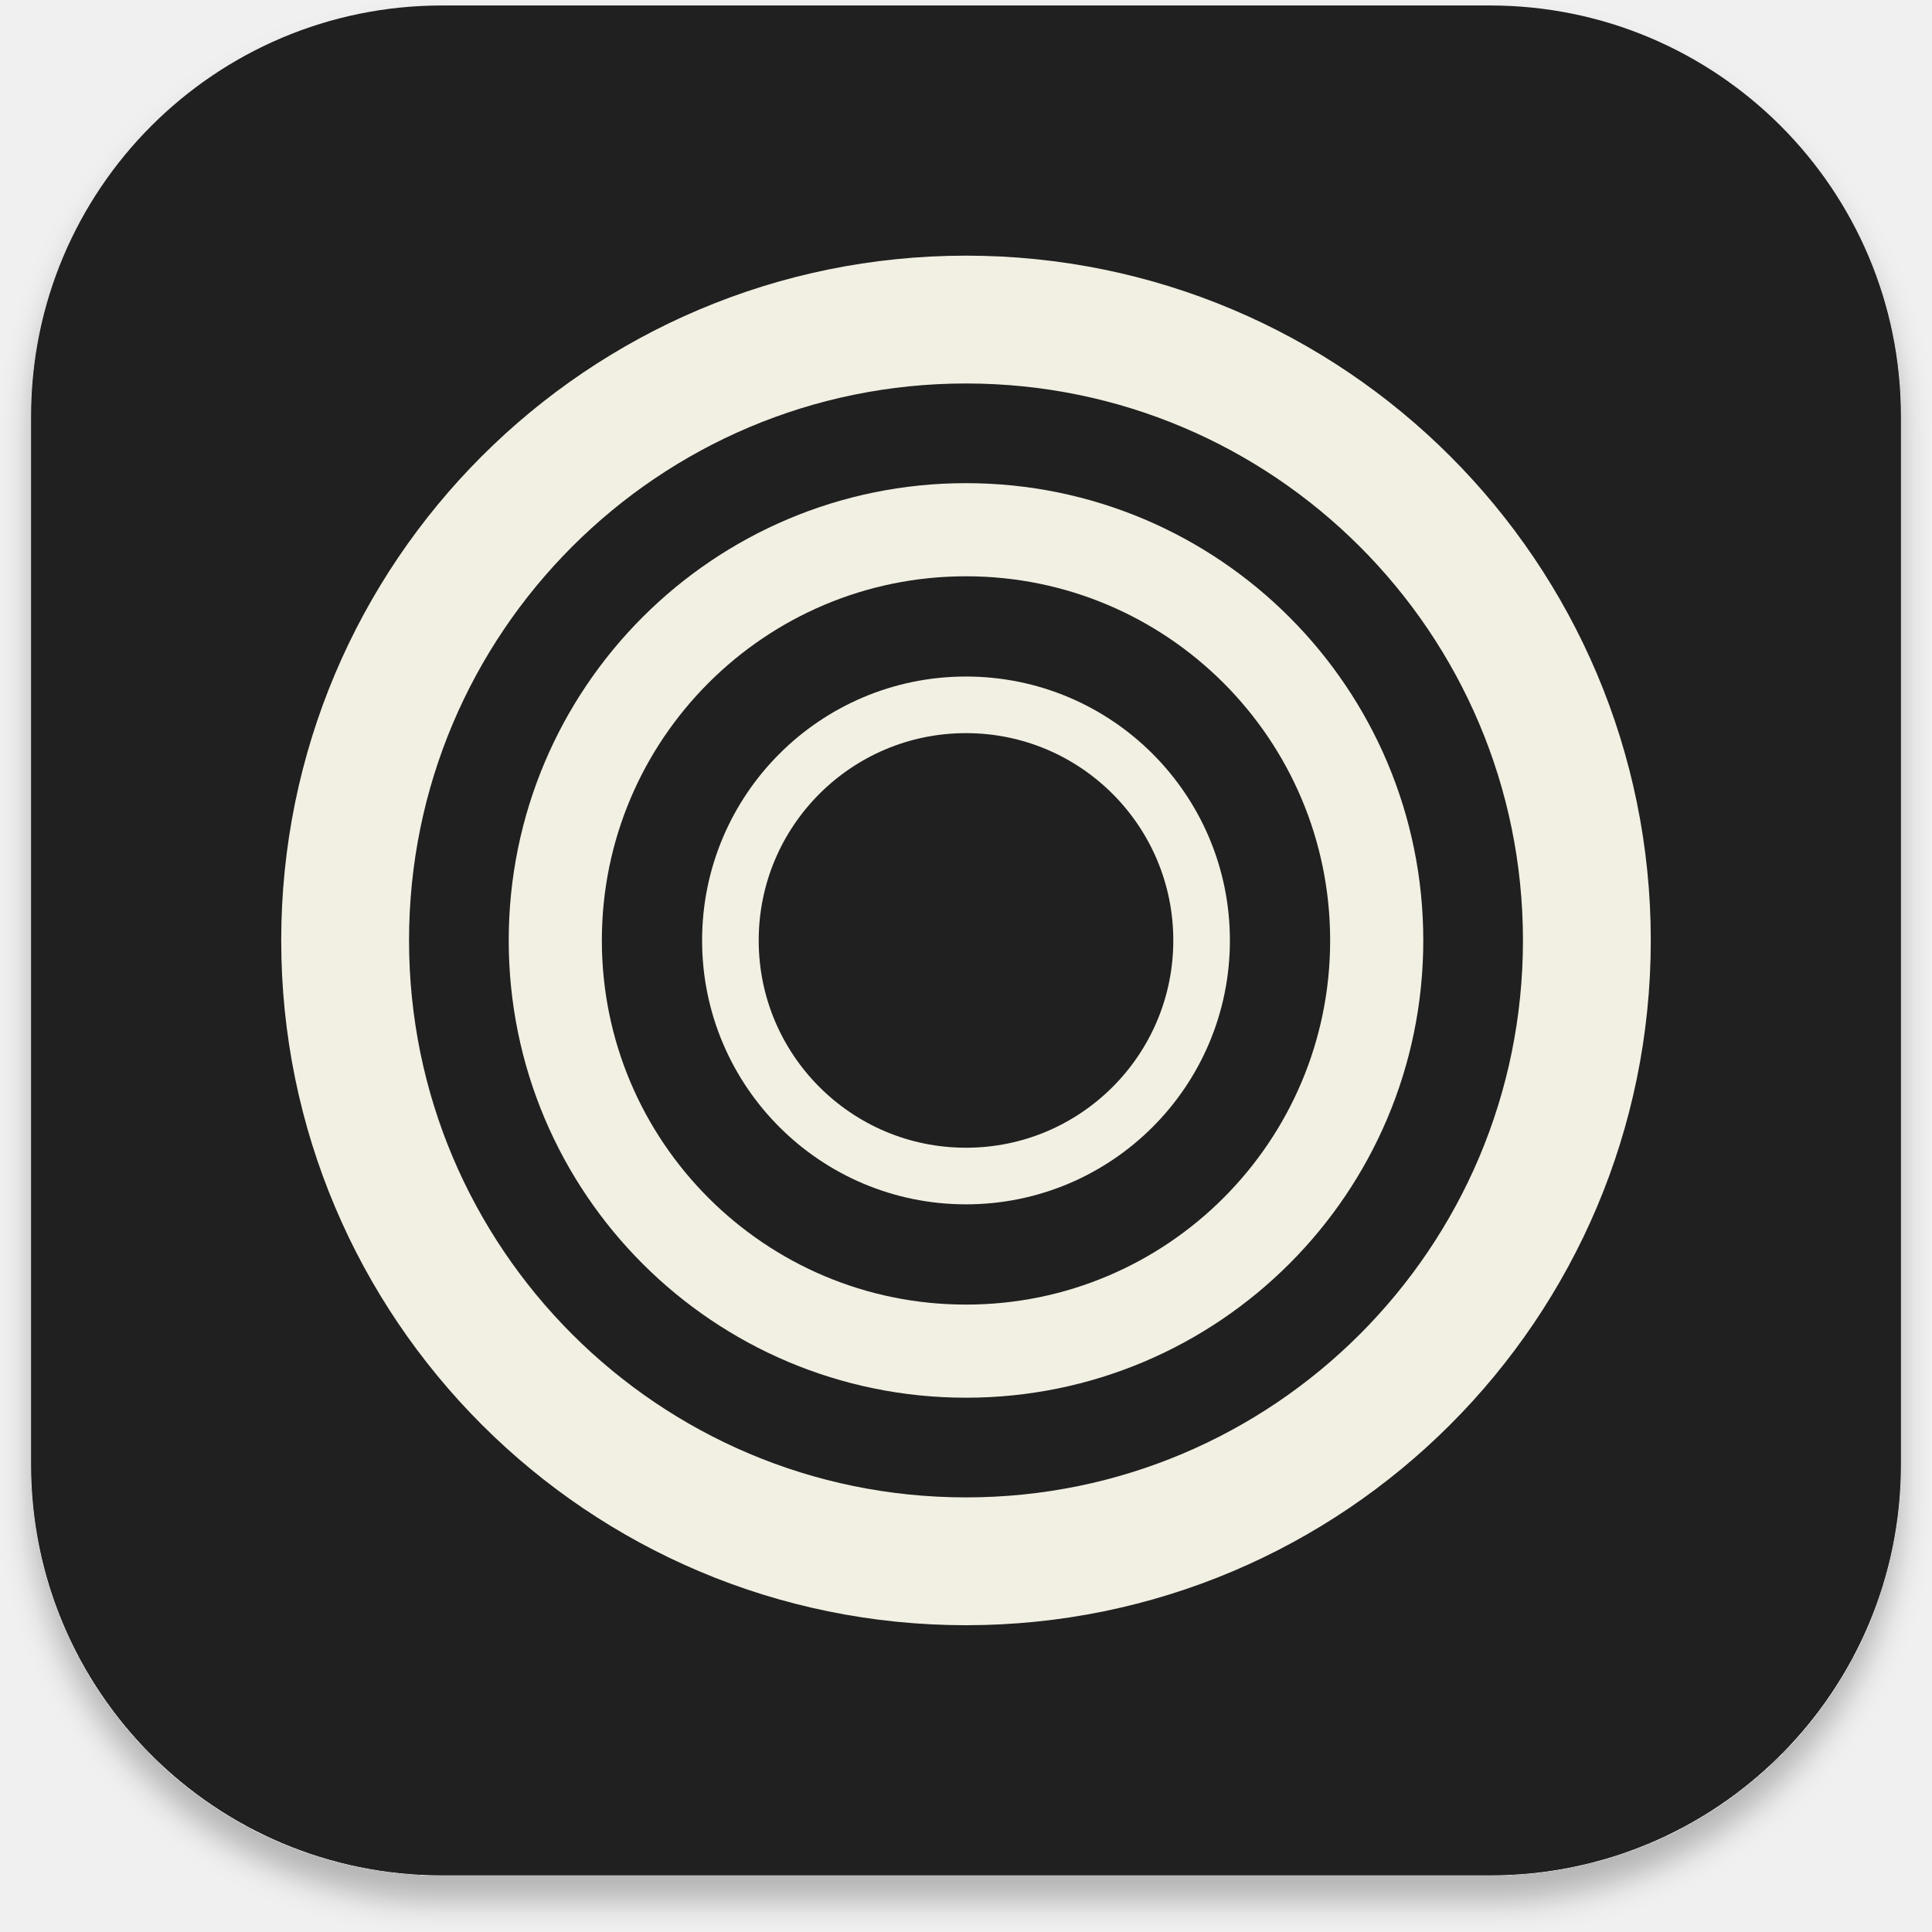
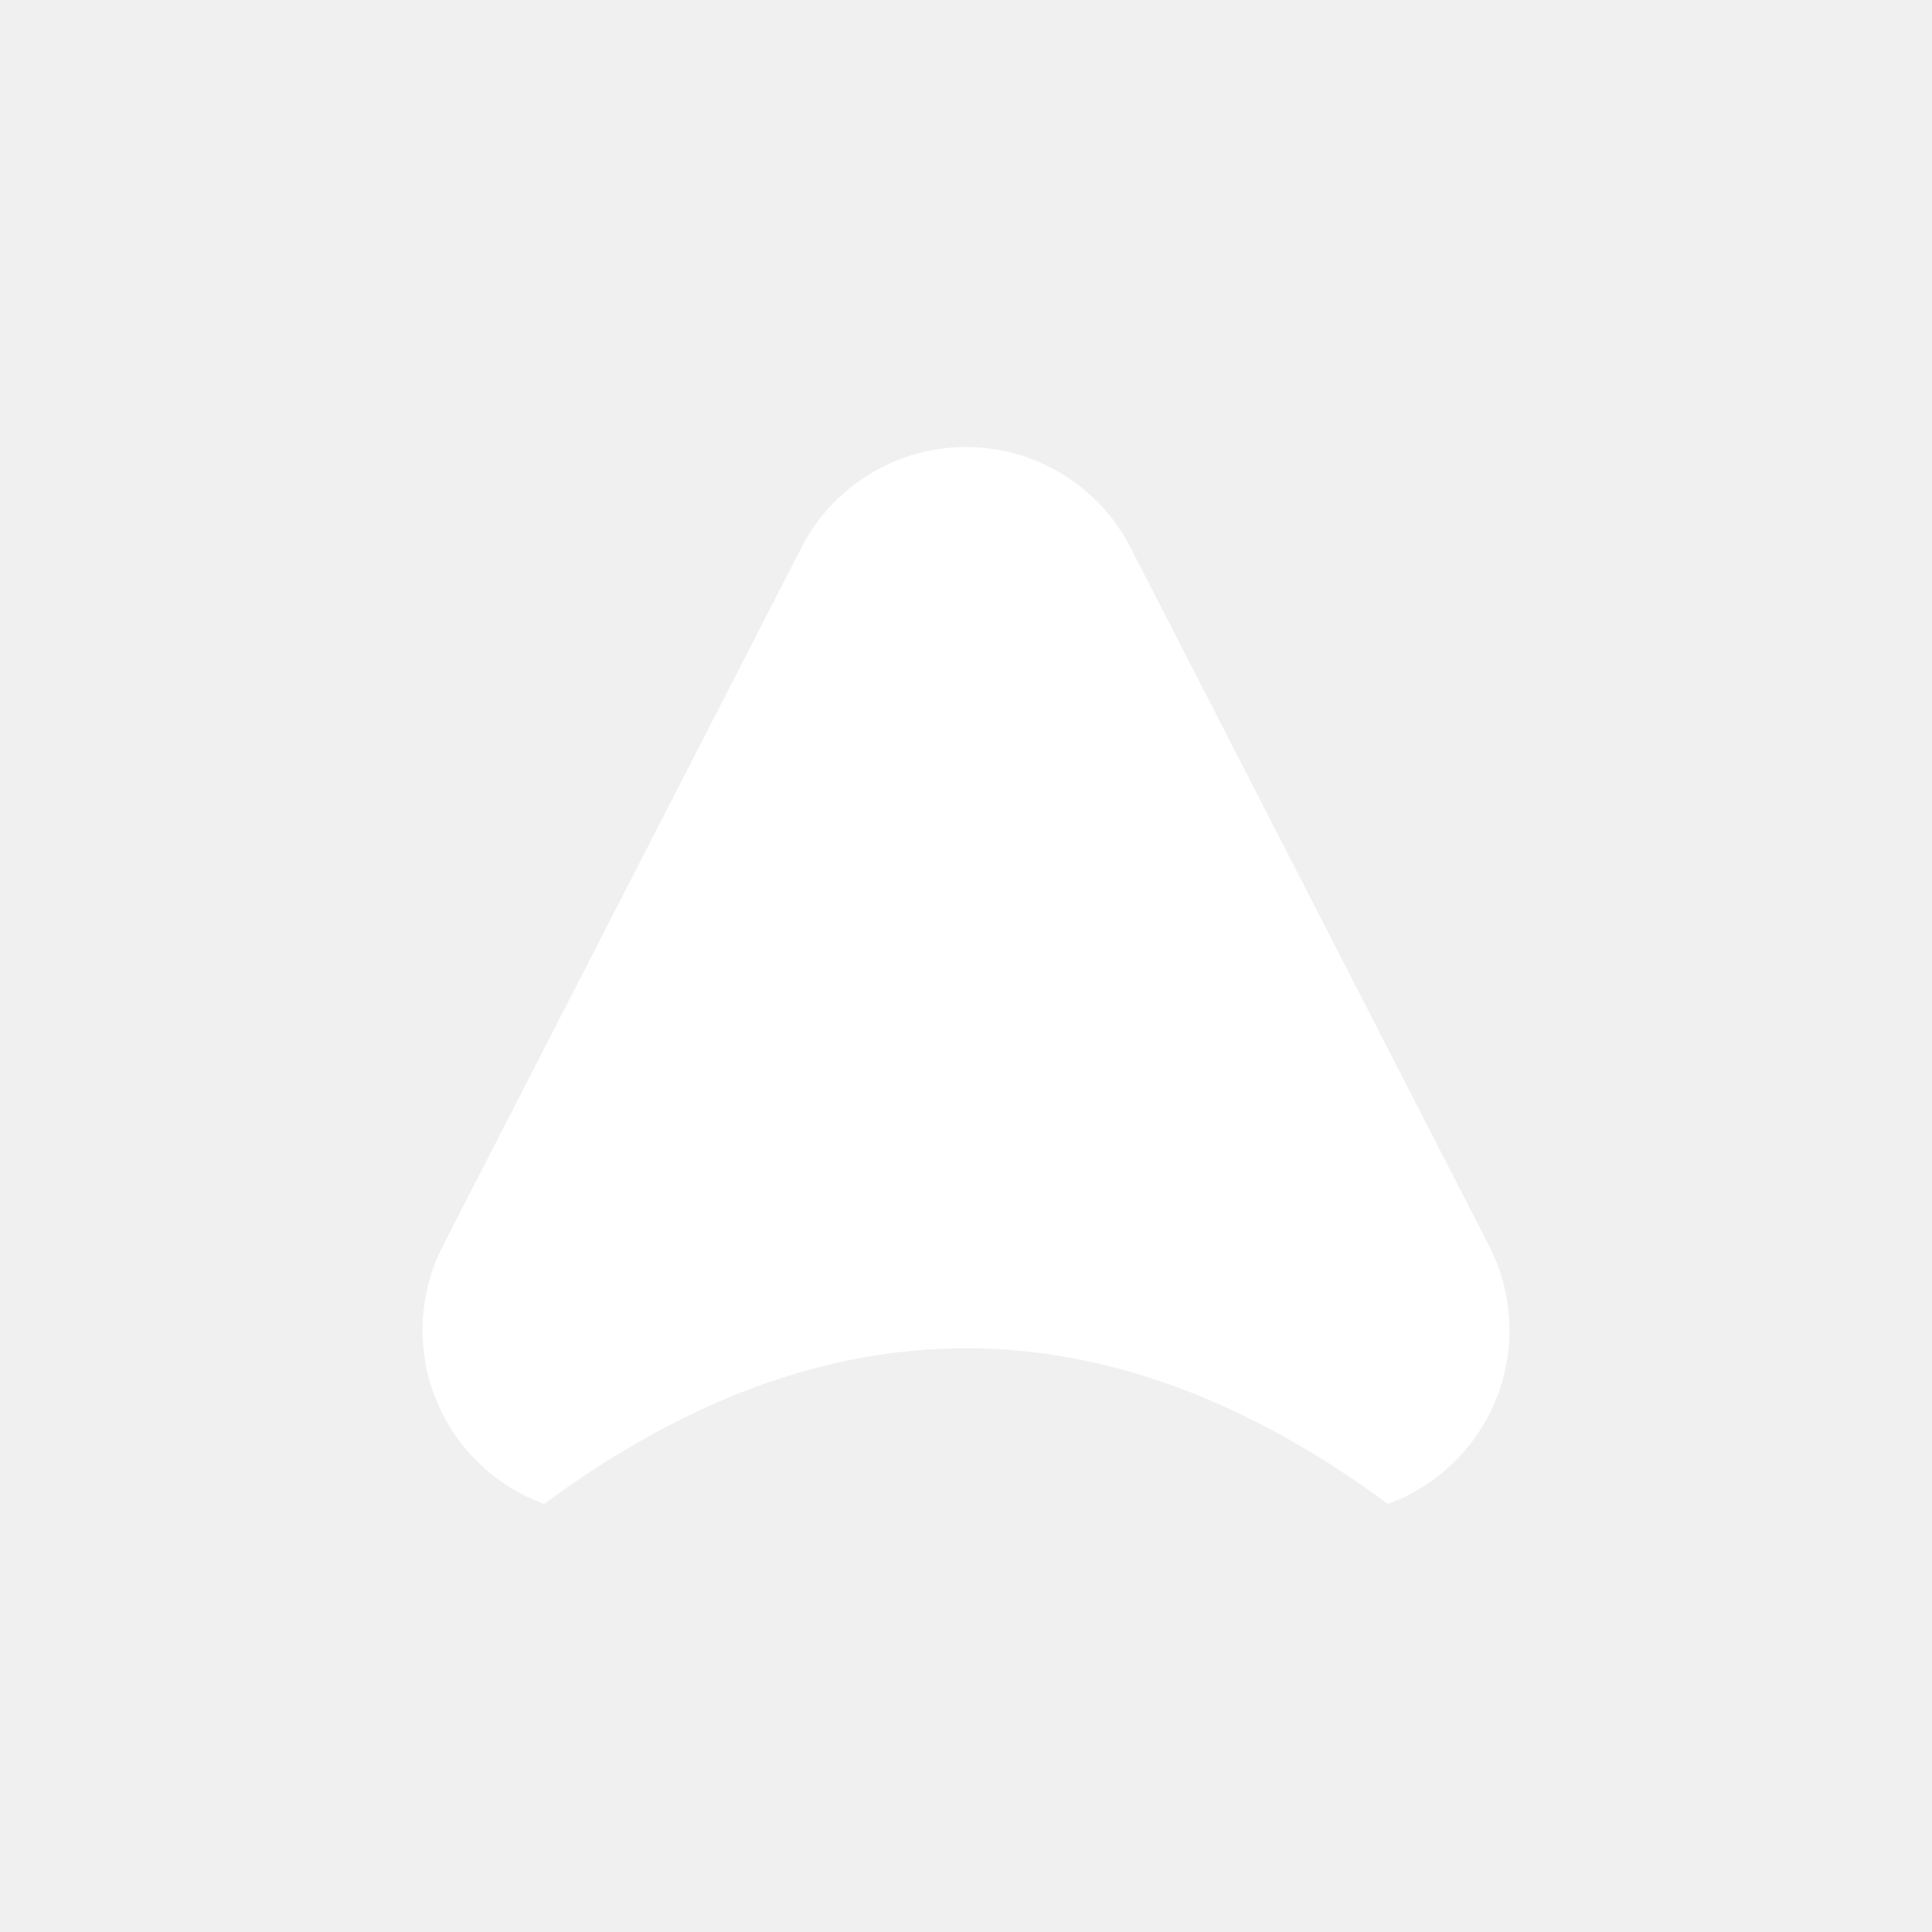
- <svg xmlns="http://www.w3.org/2000/svg" width="1058" height="1058" viewBox="0 0 1058 1058" fill="none">
-   <g filter="url(#filter0_d_9_47)">
-     <rect x="17" y="3" width="1024" height="1024" rx="225" fill="#202020" />
-     <circle cx="529" cy="515" r="340" stroke="#F2F0E3" stroke-width="70" />
-     <circle cx="529" cy="515" r="224.915" stroke="#F2F0E3" stroke-width="51" />
-     <circle cx="529" cy="515" r="129.018" stroke="#F2F0E3" stroke-width="31" />
-   </g>
-   <defs>
-     <filter id="filter0_d_9_47" x="0.6" y="0.6" width="1056.8" height="1056.8" filterUnits="userSpaceOnUse" color-interpolation-filters="sRGB">
-       <feFlood flood-opacity="0" result="BackgroundImageFix" />
-       <feColorMatrix in="SourceAlpha" type="matrix" values="0 0 0 0 0 0 0 0 0 0 0 0 0 0 0 0 0 0 127 0" result="hardAlpha" />
-       <feOffset dy="14" />
-       <feGaussianBlur stdDeviation="8.2" />
-       <feComposite in2="hardAlpha" operator="out" />
-       <feColorMatrix type="matrix" values="0 0 0 0 0 0 0 0 0 0 0 0 0 0 0 0 0 0 0.25 0" />
-       <feBlend mode="normal" in2="BackgroundImageFix" result="effect1_dropShadow_9_47" />
-       <feBlend mode="normal" in="SourceGraphic" in2="effect1_dropShadow_9_47" result="shape" />
-     </filter>
-   </defs>
+ <svg xmlns="http://www.w3.org/2000/svg" viewBox="0 0 1024 1024">
+   <path d="M 424.8 290.2 A 98 98 0 0 1 599.2 290.2 L 789.2 660.2 A 98 98 0 0 1 735.6 797.1 Q 512.0 632.1 288.4 797.1 A 98 98 0 0 1 234.8 660.2 Z" fill="#ffffff" />
</svg>
